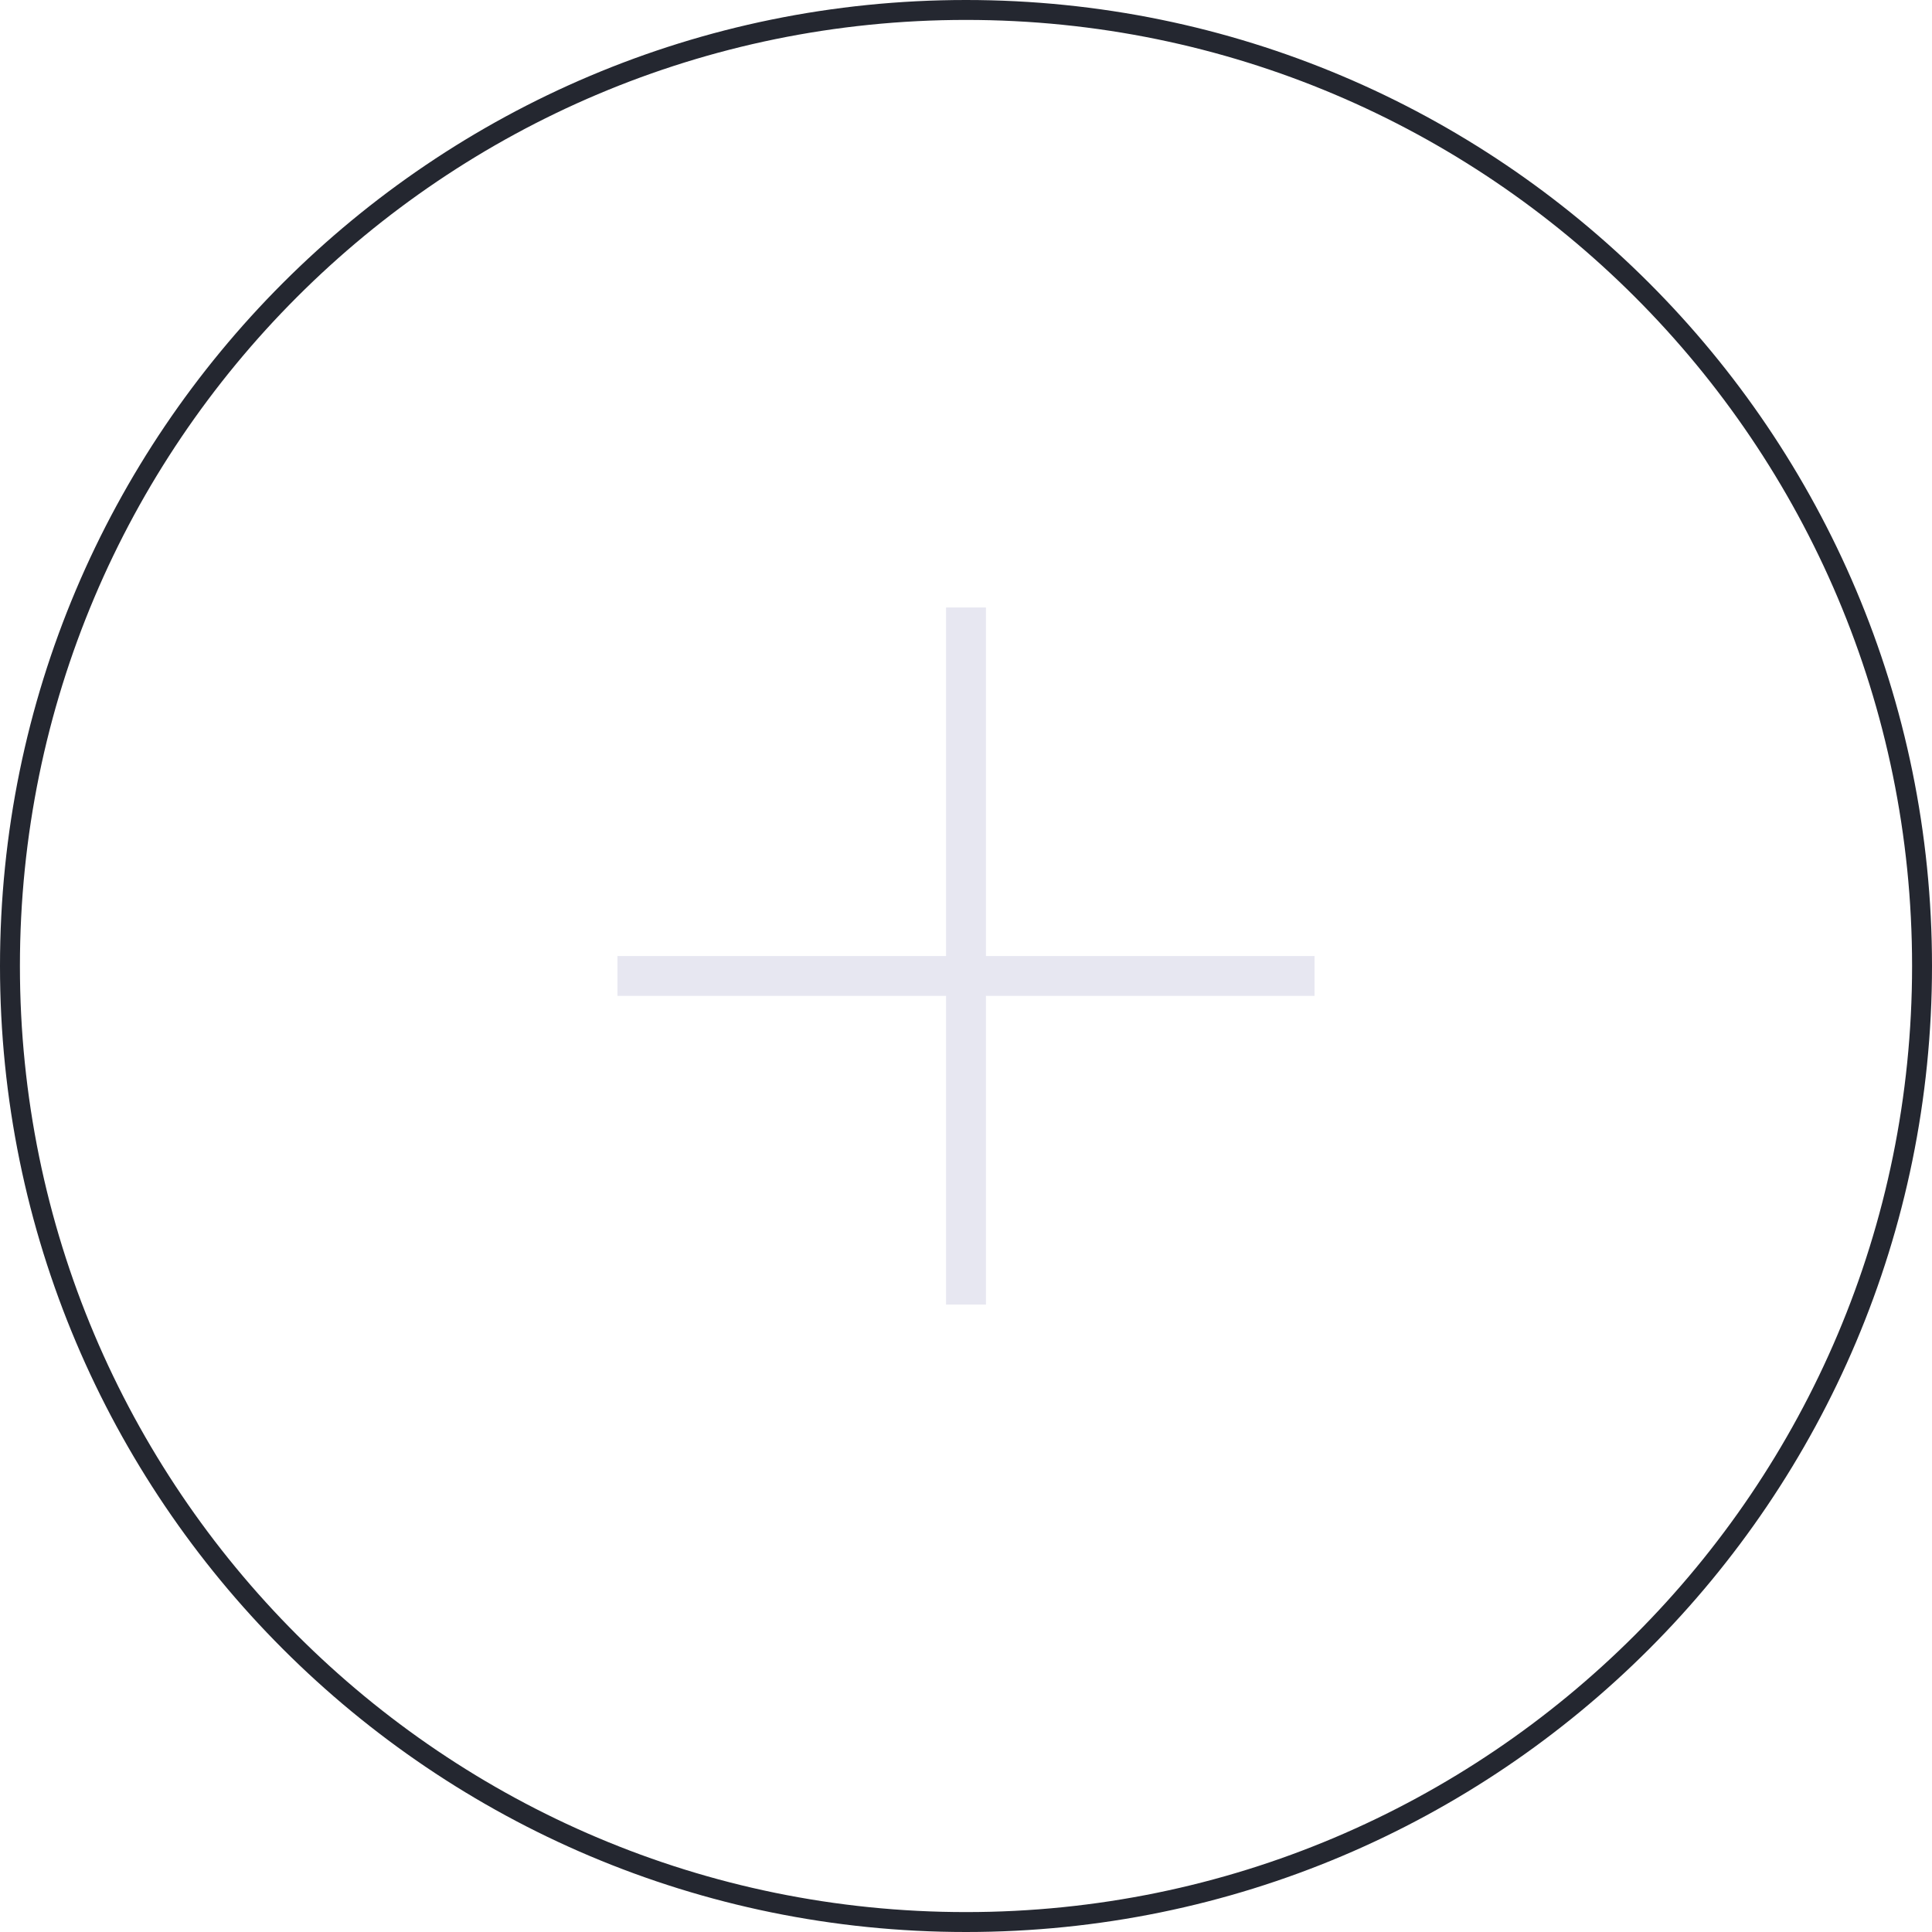
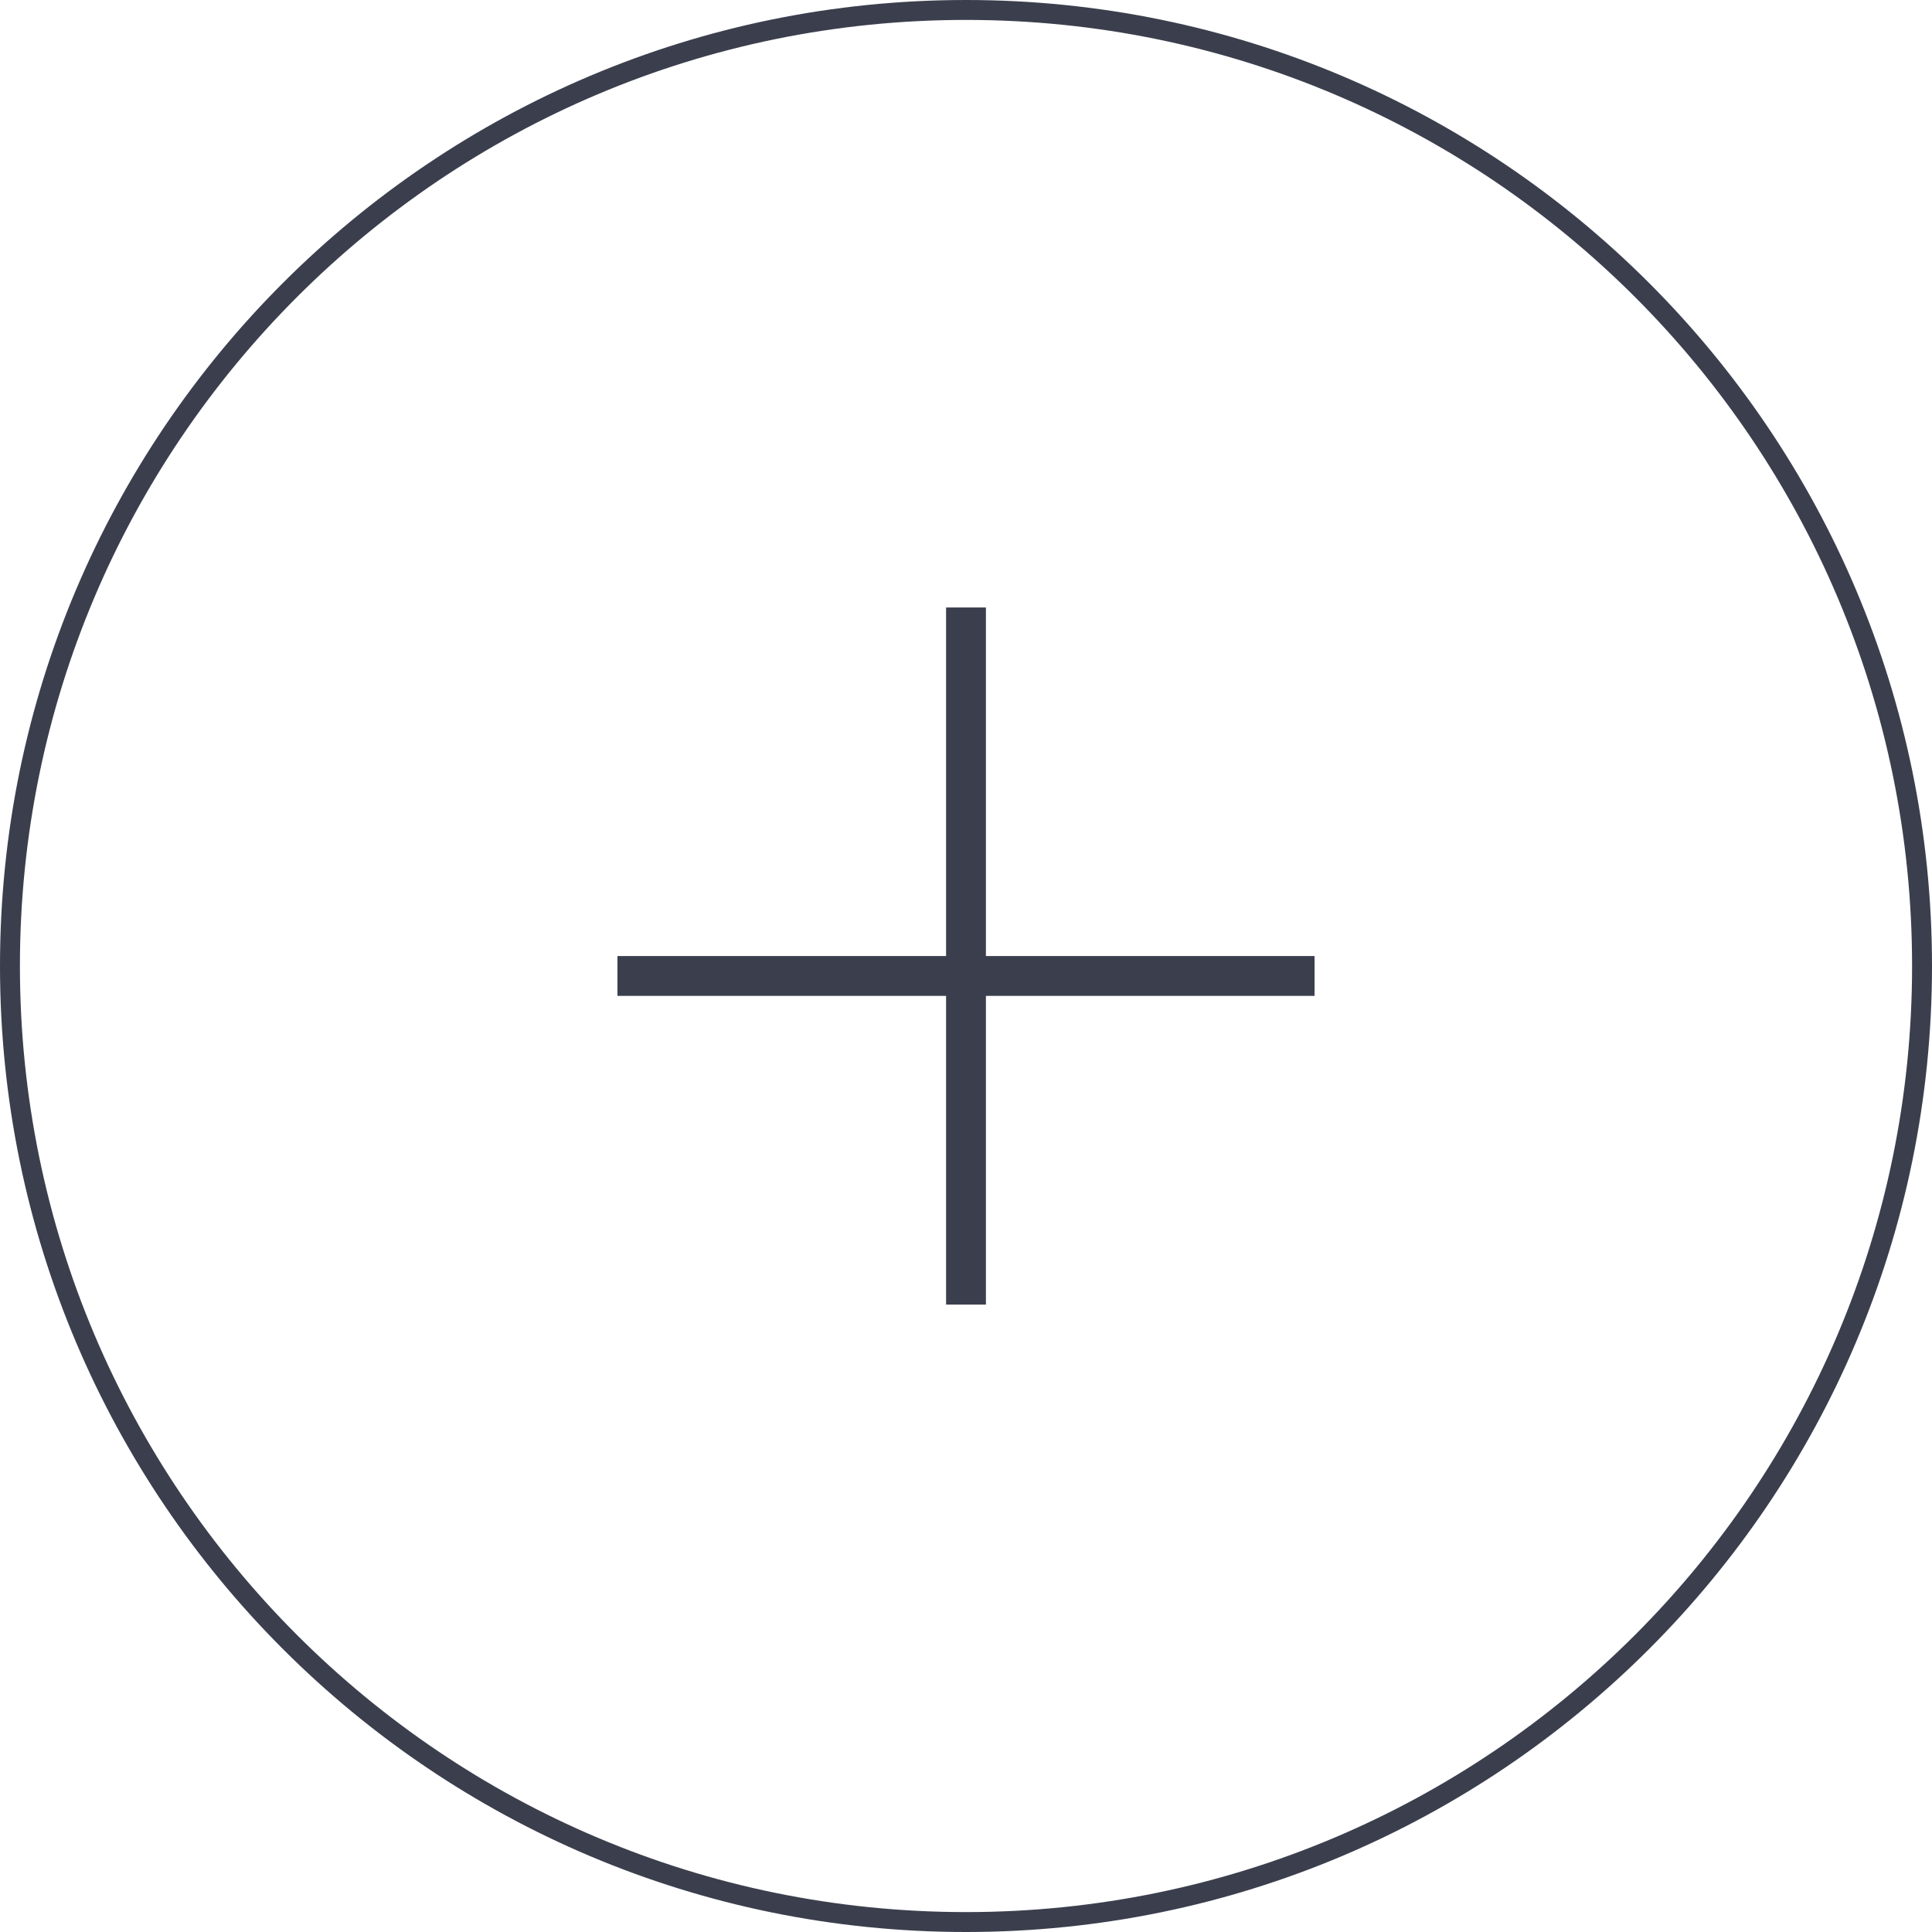
<svg xmlns="http://www.w3.org/2000/svg" width="97" height="97" viewBox="0 0 97 97" fill="none">
-   <circle cx="48.5" cy="48.5" r="48" stroke="#242730" />
-   <rect x="31" y="48" width="35" height="2" fill="#E7E7F1" />
-   <rect x="47.5" y="65.5" width="35" height="2" transform="rotate(-90 47.5 65.5)" fill="#E7E7F1" />
+   <circle cx="48.5" cy="48.5" r="48" stroke="#3b3f4d" />
+   <rect x="31" y="48" width="35" height="2" fill="#3b3f4d" />
+   <rect x="47.5" y="65.5" width="35" height="2" transform="rotate(-90 47.5 65.5)" fill="#3b3f4d" />
</svg>
